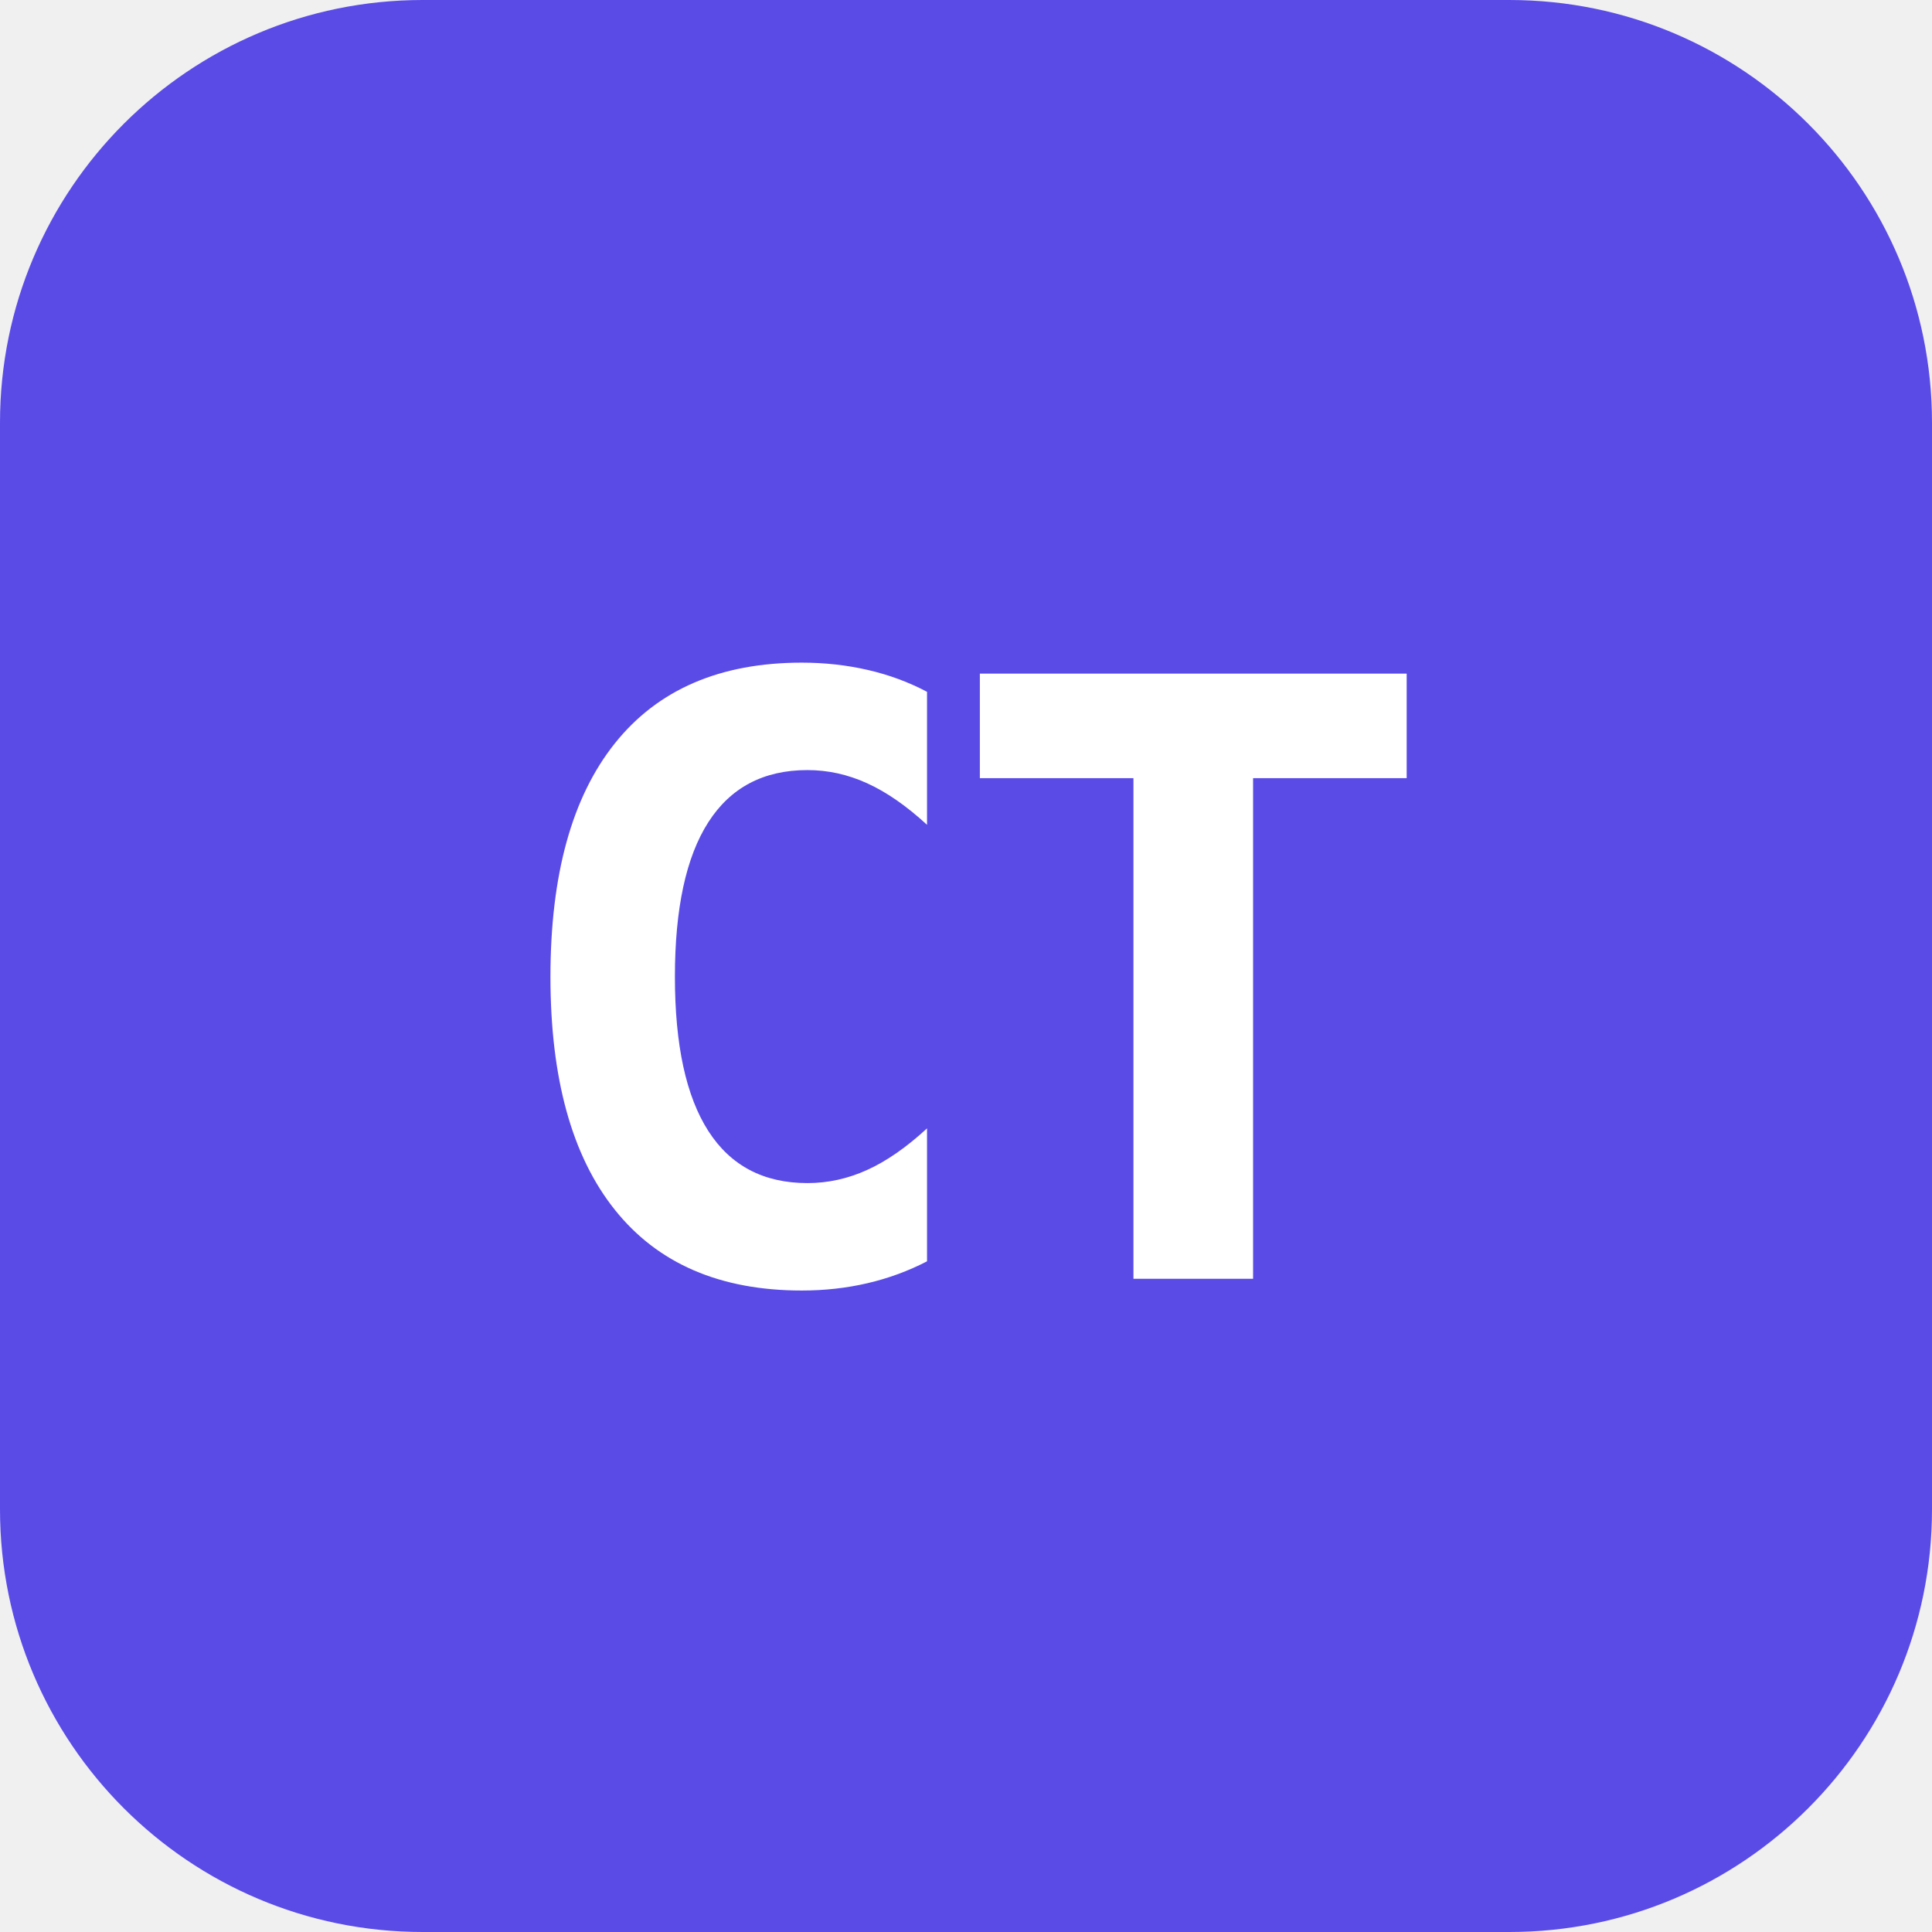
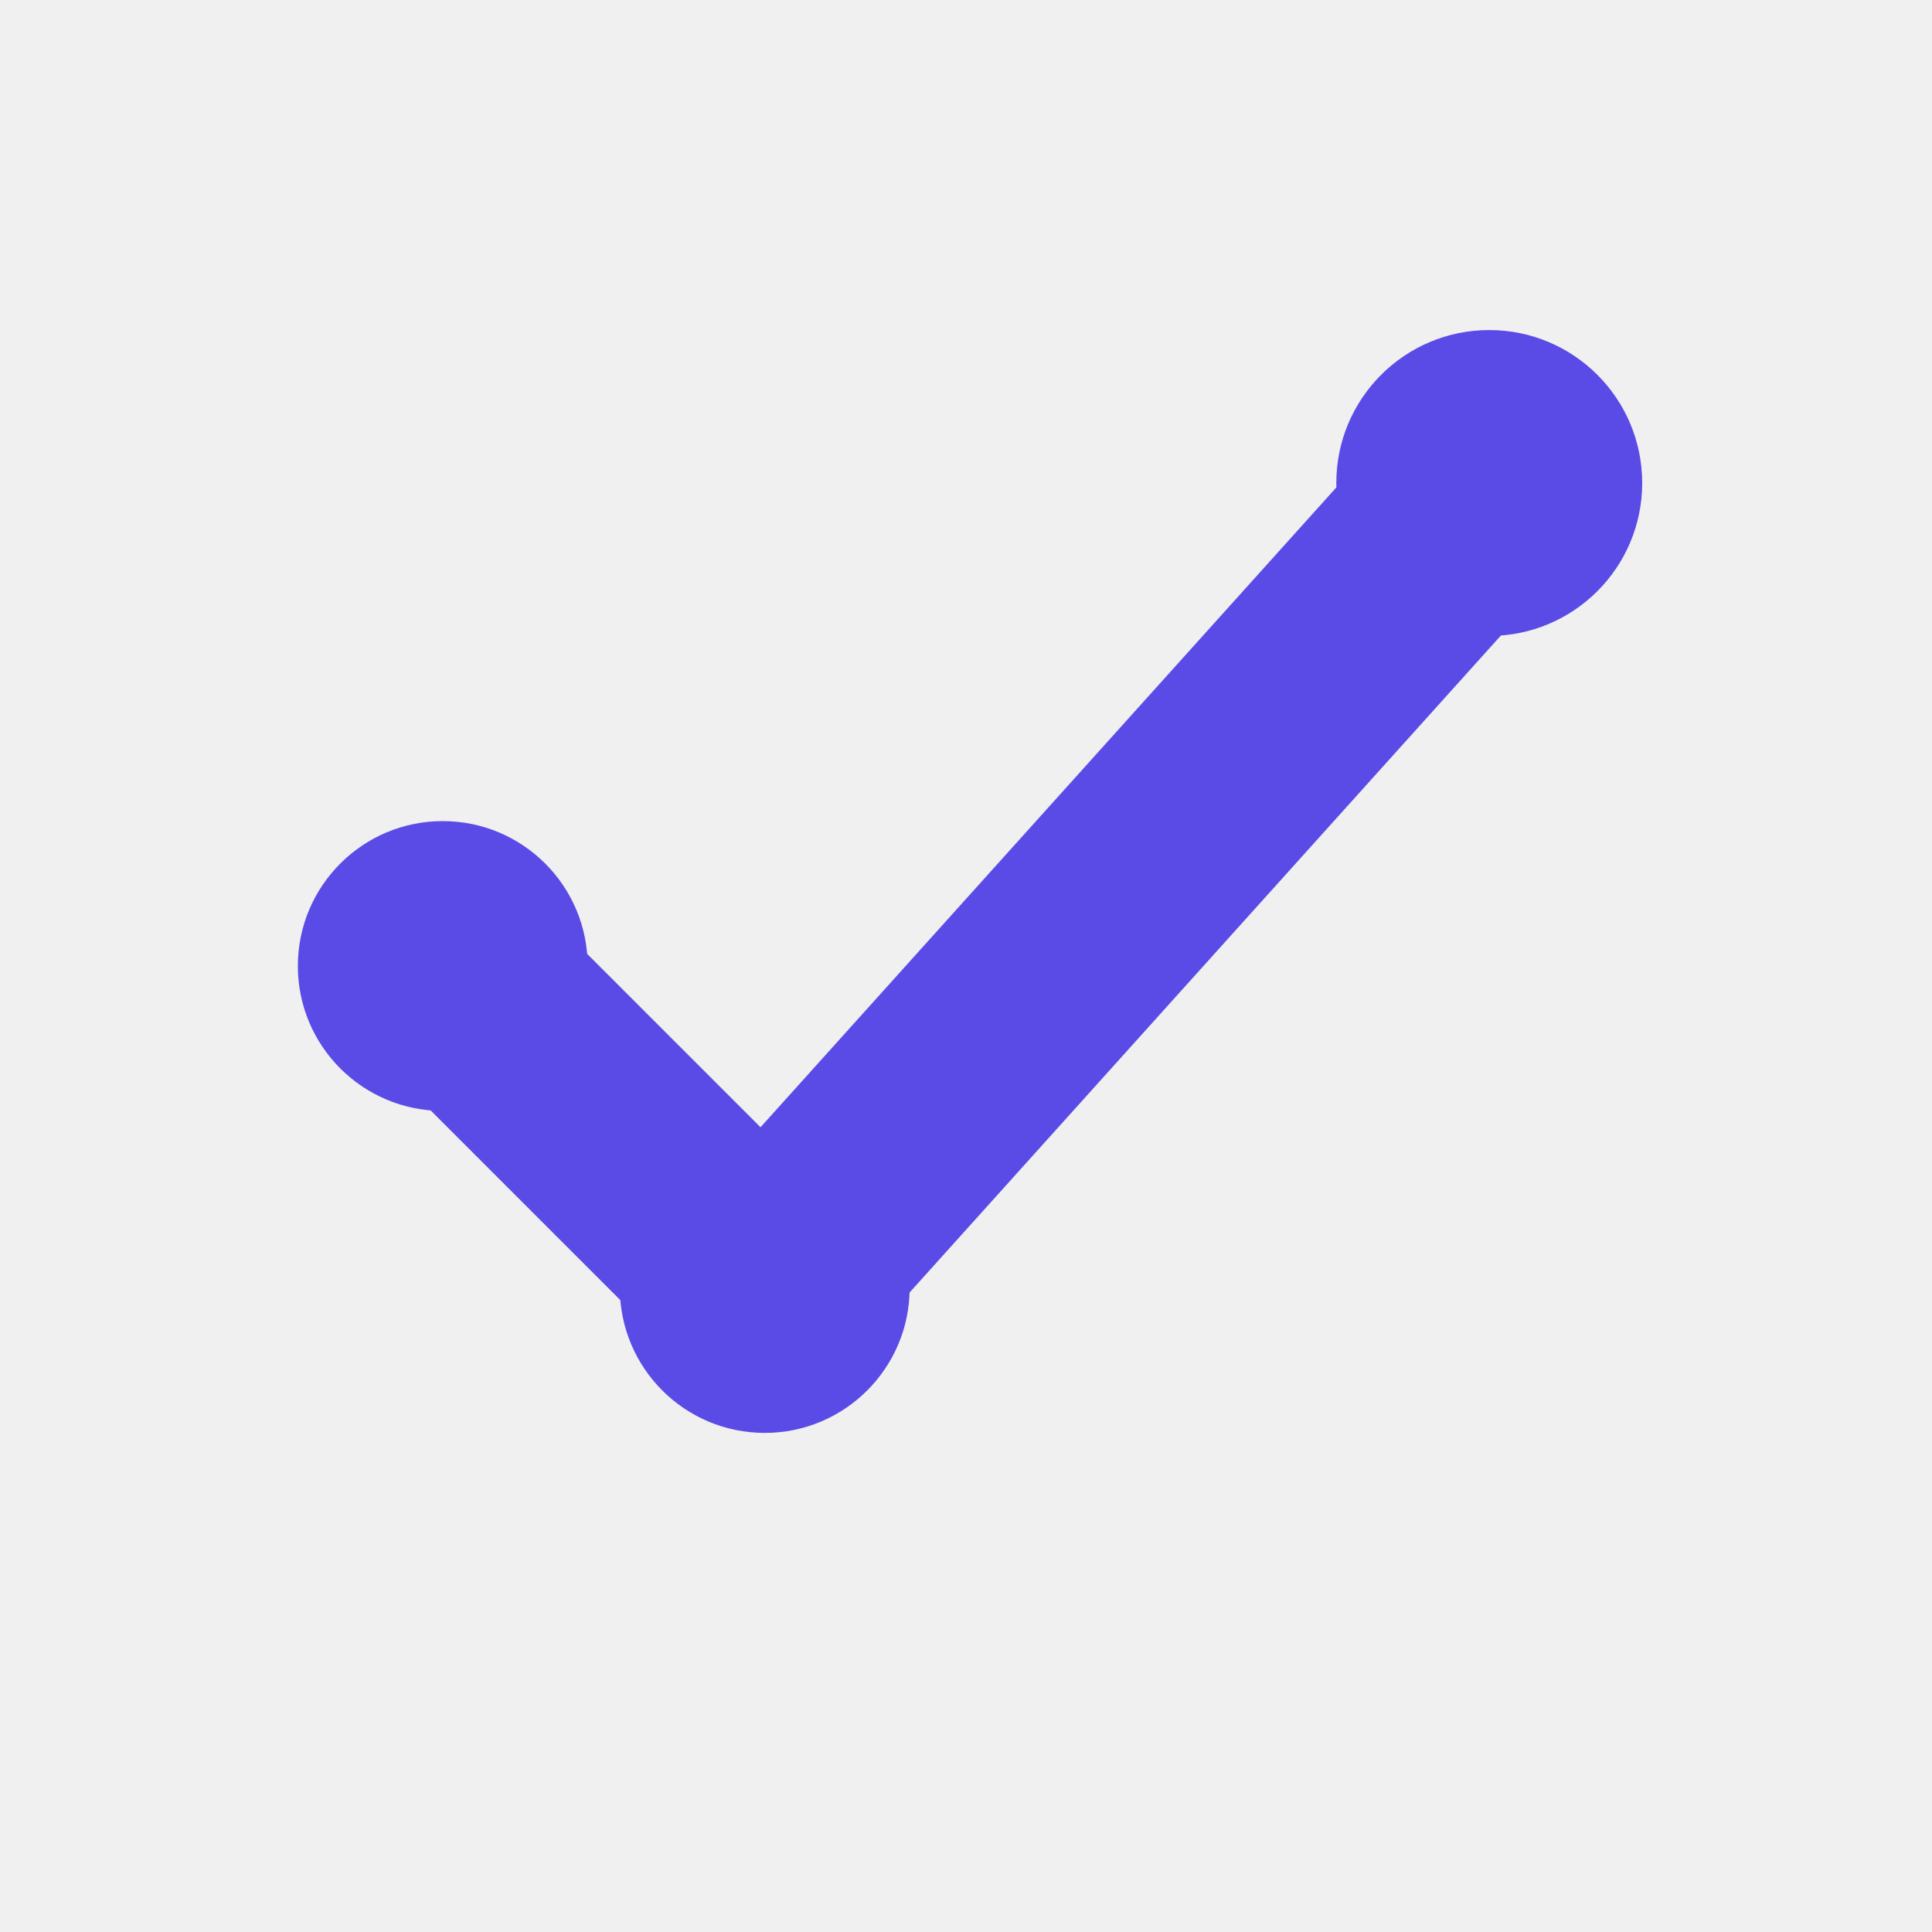
- <svg xmlns="http://www.w3.org/2000/svg" viewBox="0 0 512 512">
-   <rect width="512" height="512" rx="112" fill="#5a4be7" />
-   <text x="50%" y="54%" dominant-baseline="middle" text-anchor="middle" font-family="'JetBrains Mono', monospace" font-size="220" font-weight="700" letter-spacing="-12" fill="#ffffff">CT</text>
+ <svg xmlns="http://www.w3.org/2000/svg" width="48" height="48" viewBox="0 0 48 48">
+   <path d="M 11 24 L 19 32 L 37 12" fill="none" stroke="#5a4be7" stroke-width="5.5" stroke-linecap="round" stroke-linejoin="round" />
+   <circle cx="11" cy="24" r="3.6" fill="#5a4be7" />
+   <circle cx="19" cy="32" r="3.6" fill="#5a4be7" />
+   <circle cx="37" cy="12" r="3.8" fill="#5a4be7" />
</svg>
